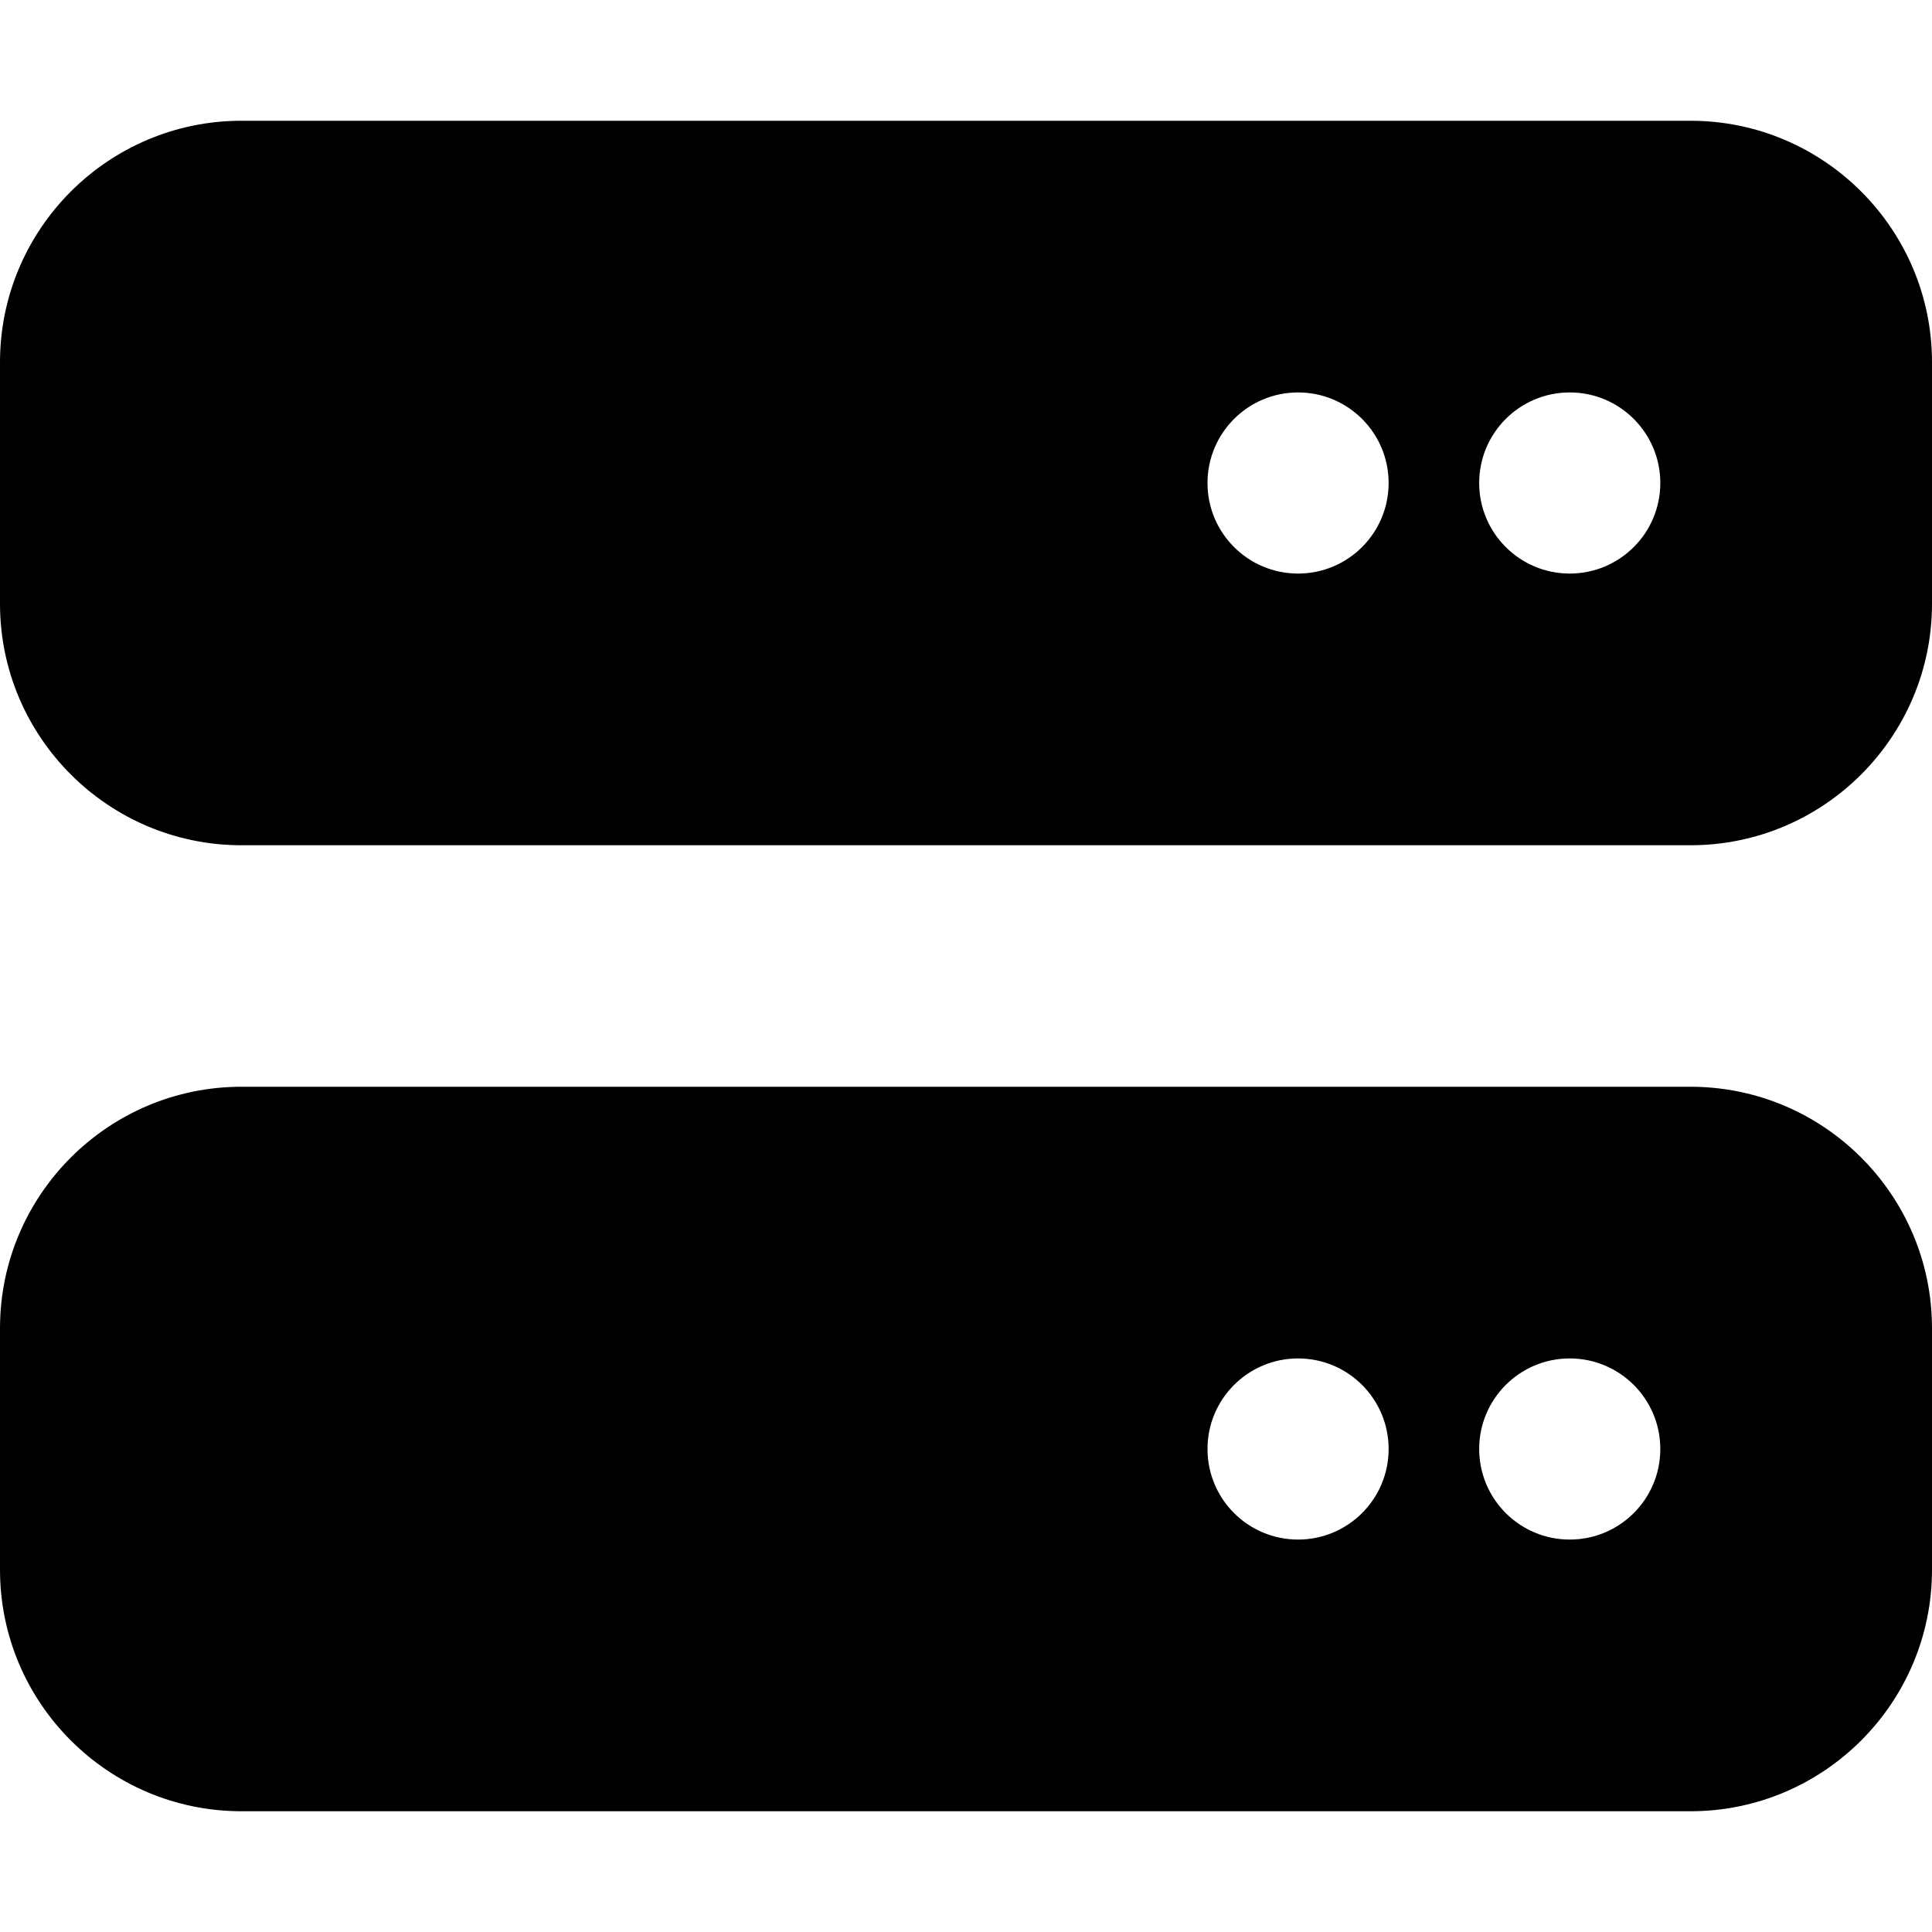
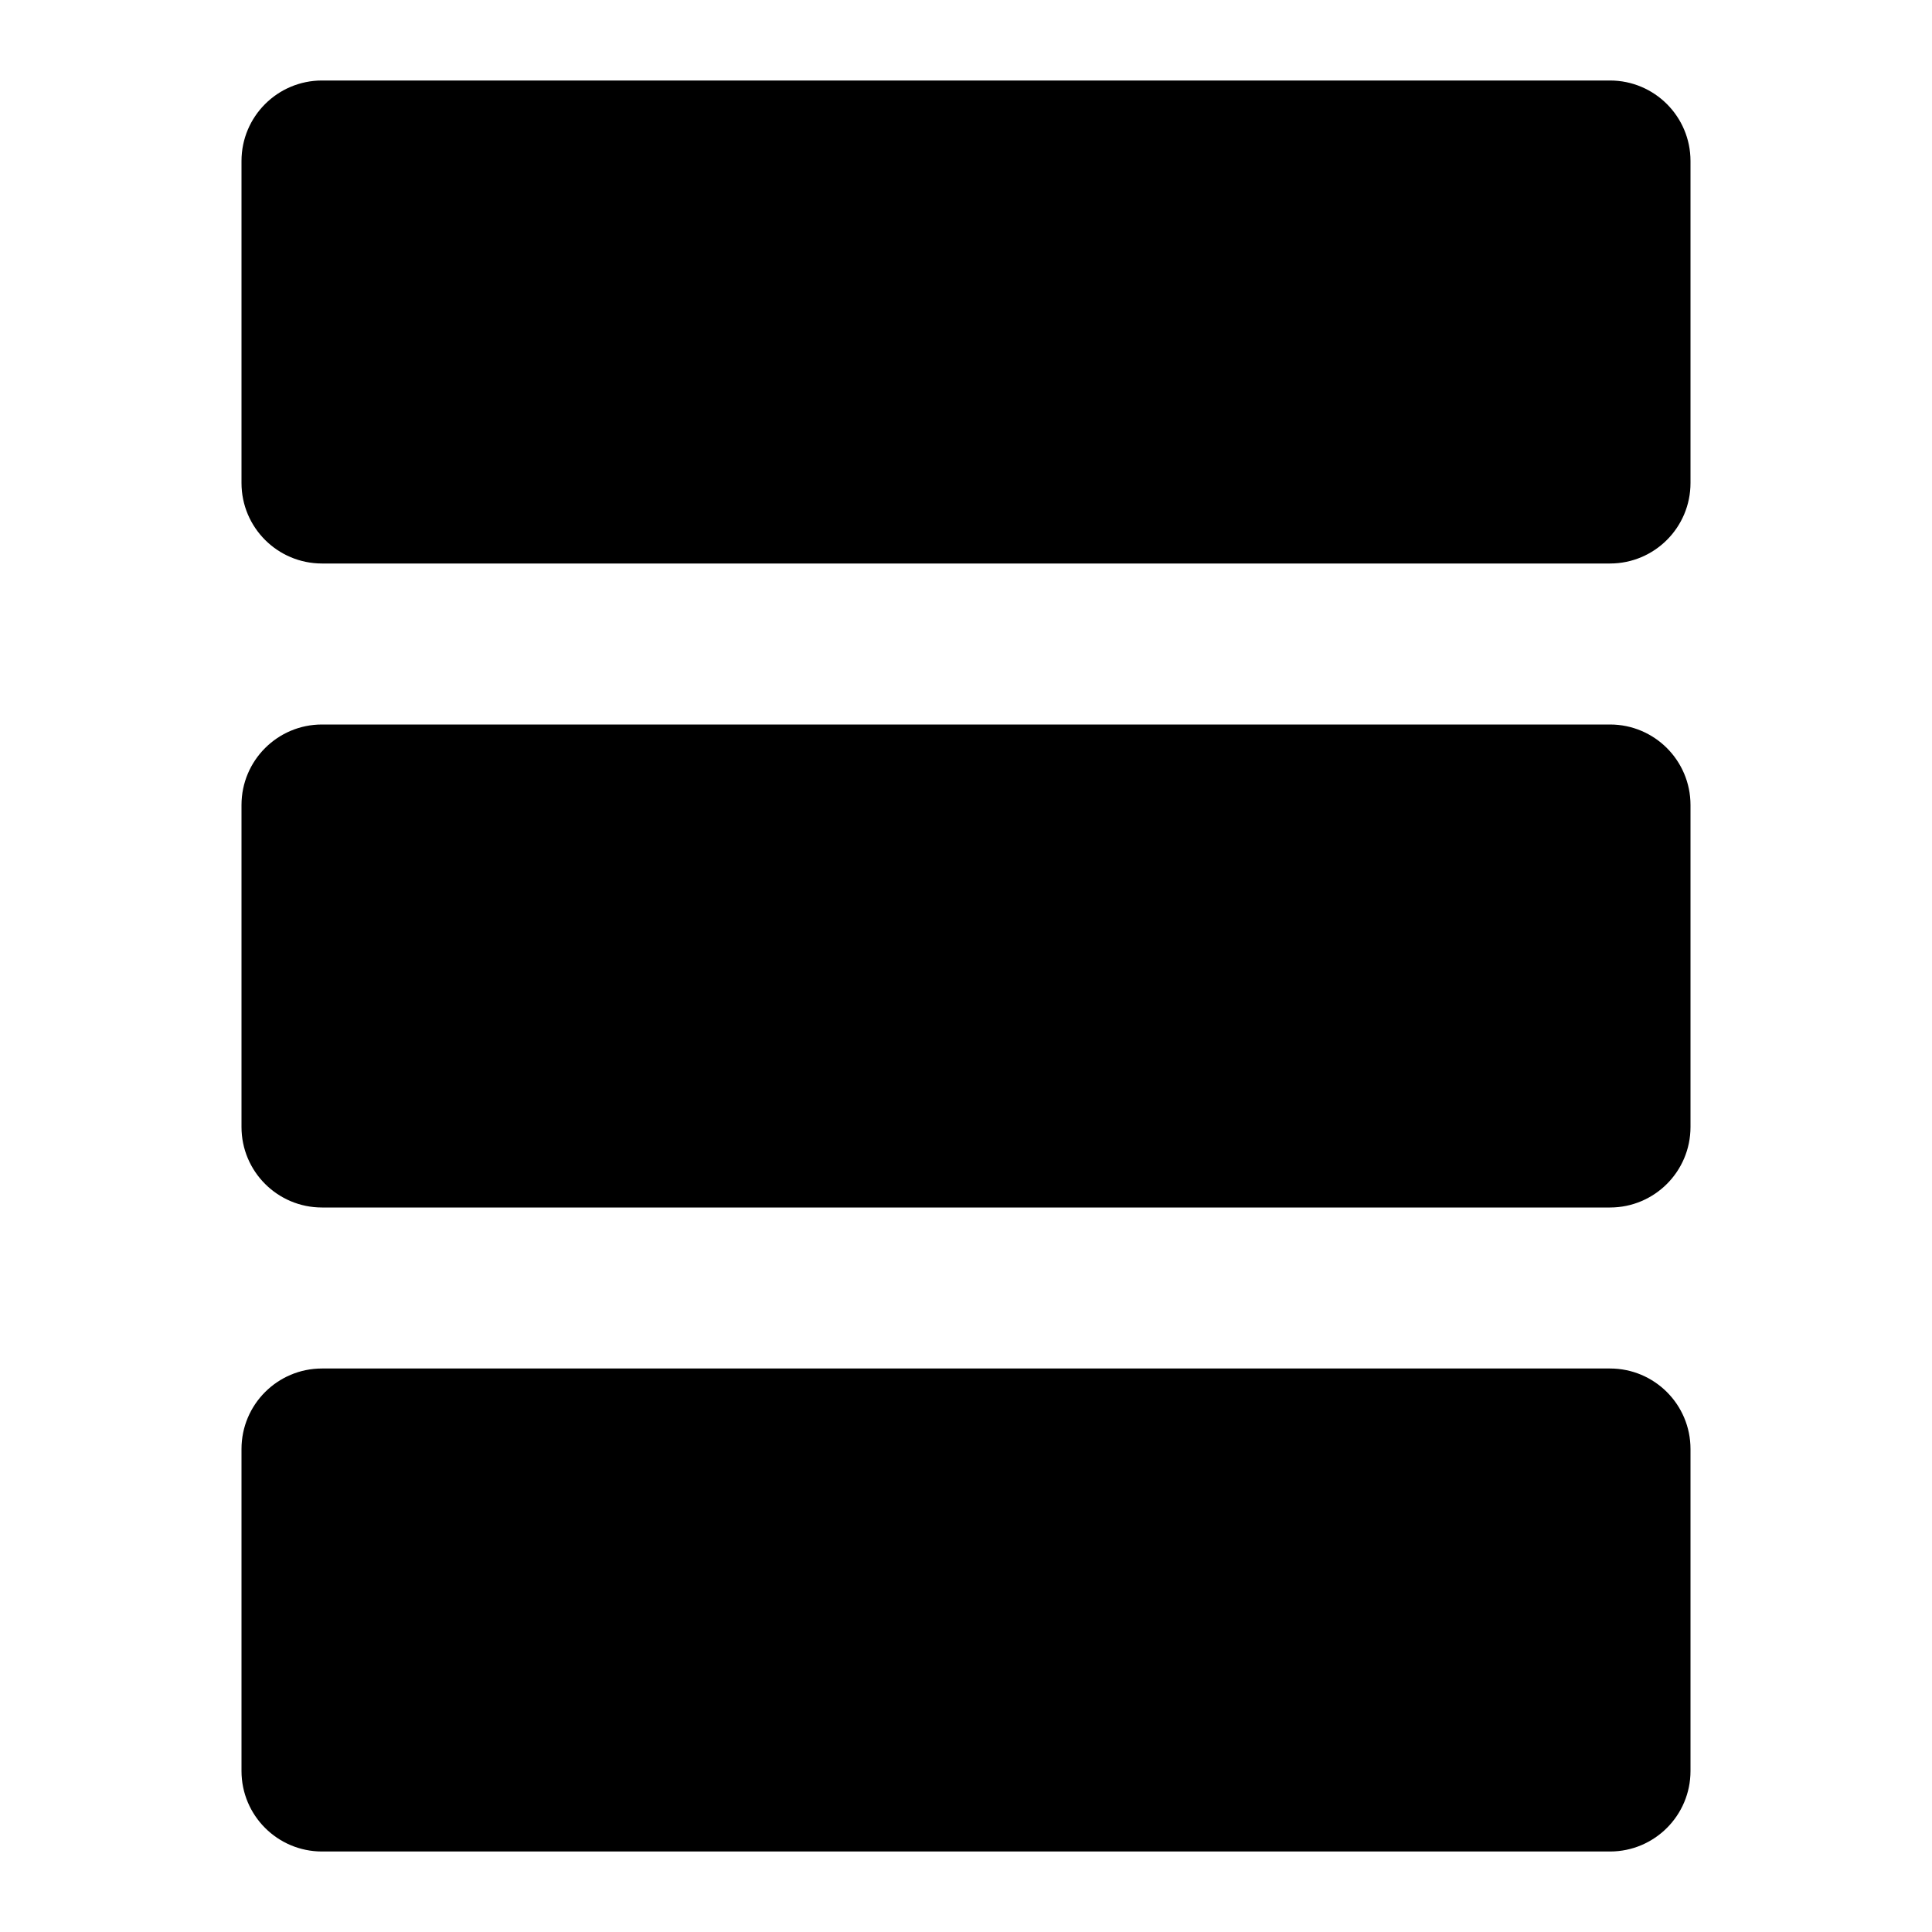
- <svg xmlns="http://www.w3.org/2000/svg" viewBox="0 0 512 512">
-   <path d="M64 32C28.7 32 0 60.7 0 96v64c0 35.3 28.7 64 64 64H448c35.3 0 64-28.7 64-64V96c0-35.3-28.7-64-64-64H64zm280 72a24 24 0 1 1 0 48 24 24 0 1 1 0-48zm48 24a24 24 0 1 1 48 0 24 24 0 1 1 -48 0zM64 288c-35.3 0-64 28.7-64 64v64c0 35.3 28.7 64 64 64H448c35.3 0 64-28.7 64-64V352c0-35.3-28.7-64-64-64H64zm280 72a24 24 0 1 1 0 48 24 24 0 1 1 0-48zm48 24a24 24 0 1 1 48 0 24 24 0 1 1 -48 0z" />
+ <svg viewBox="0 0 24 24" fill="currentColor">
+   <path d="M4,1H20A1,1 0 0,1 21,2V6A1,1 0 0,1 20,7H4A1,1 0 0,1 3,6V2A1,1 0 0,1 4,1M4,9H20A1,1 0 0,1 21,10V14A1,1 0 0,1 20,15H4A1,1 0 0,1 3,14V10A1,1 0 0,1 4,9M4,17H20A1,1 0 0,1 21,18V22A1,1 0 0,1 20,23H4A1,1 0 0,1 3,22V18A1,1 0 0,1 4,17M6,4.5V4.5A1.5,1.5 0 0,1 7.5,3A1.5,1.5 0 0,1 9,4.5A1.5,1.5 0 0,1 7.5,6A1.5,1.5 0 0,1 6,4.5M6,12.5V12.5A1.5,1.5 0 0,1 7.5,11A1.5,1.5 0 0,1 9,12.5A1.5,1.5 0 0,1 7.5,14A1.5,1.5 0 0,1 6,12.5M6,20.5V20.5A1.5,1.5 0 0,1 7.5,19A1.5,1.5 0 0,1 9,20.5A1.5,1.5 0 0,1 7.5,22A1.5,1.5 0 0,1 6,20.5Z" />
</svg>
